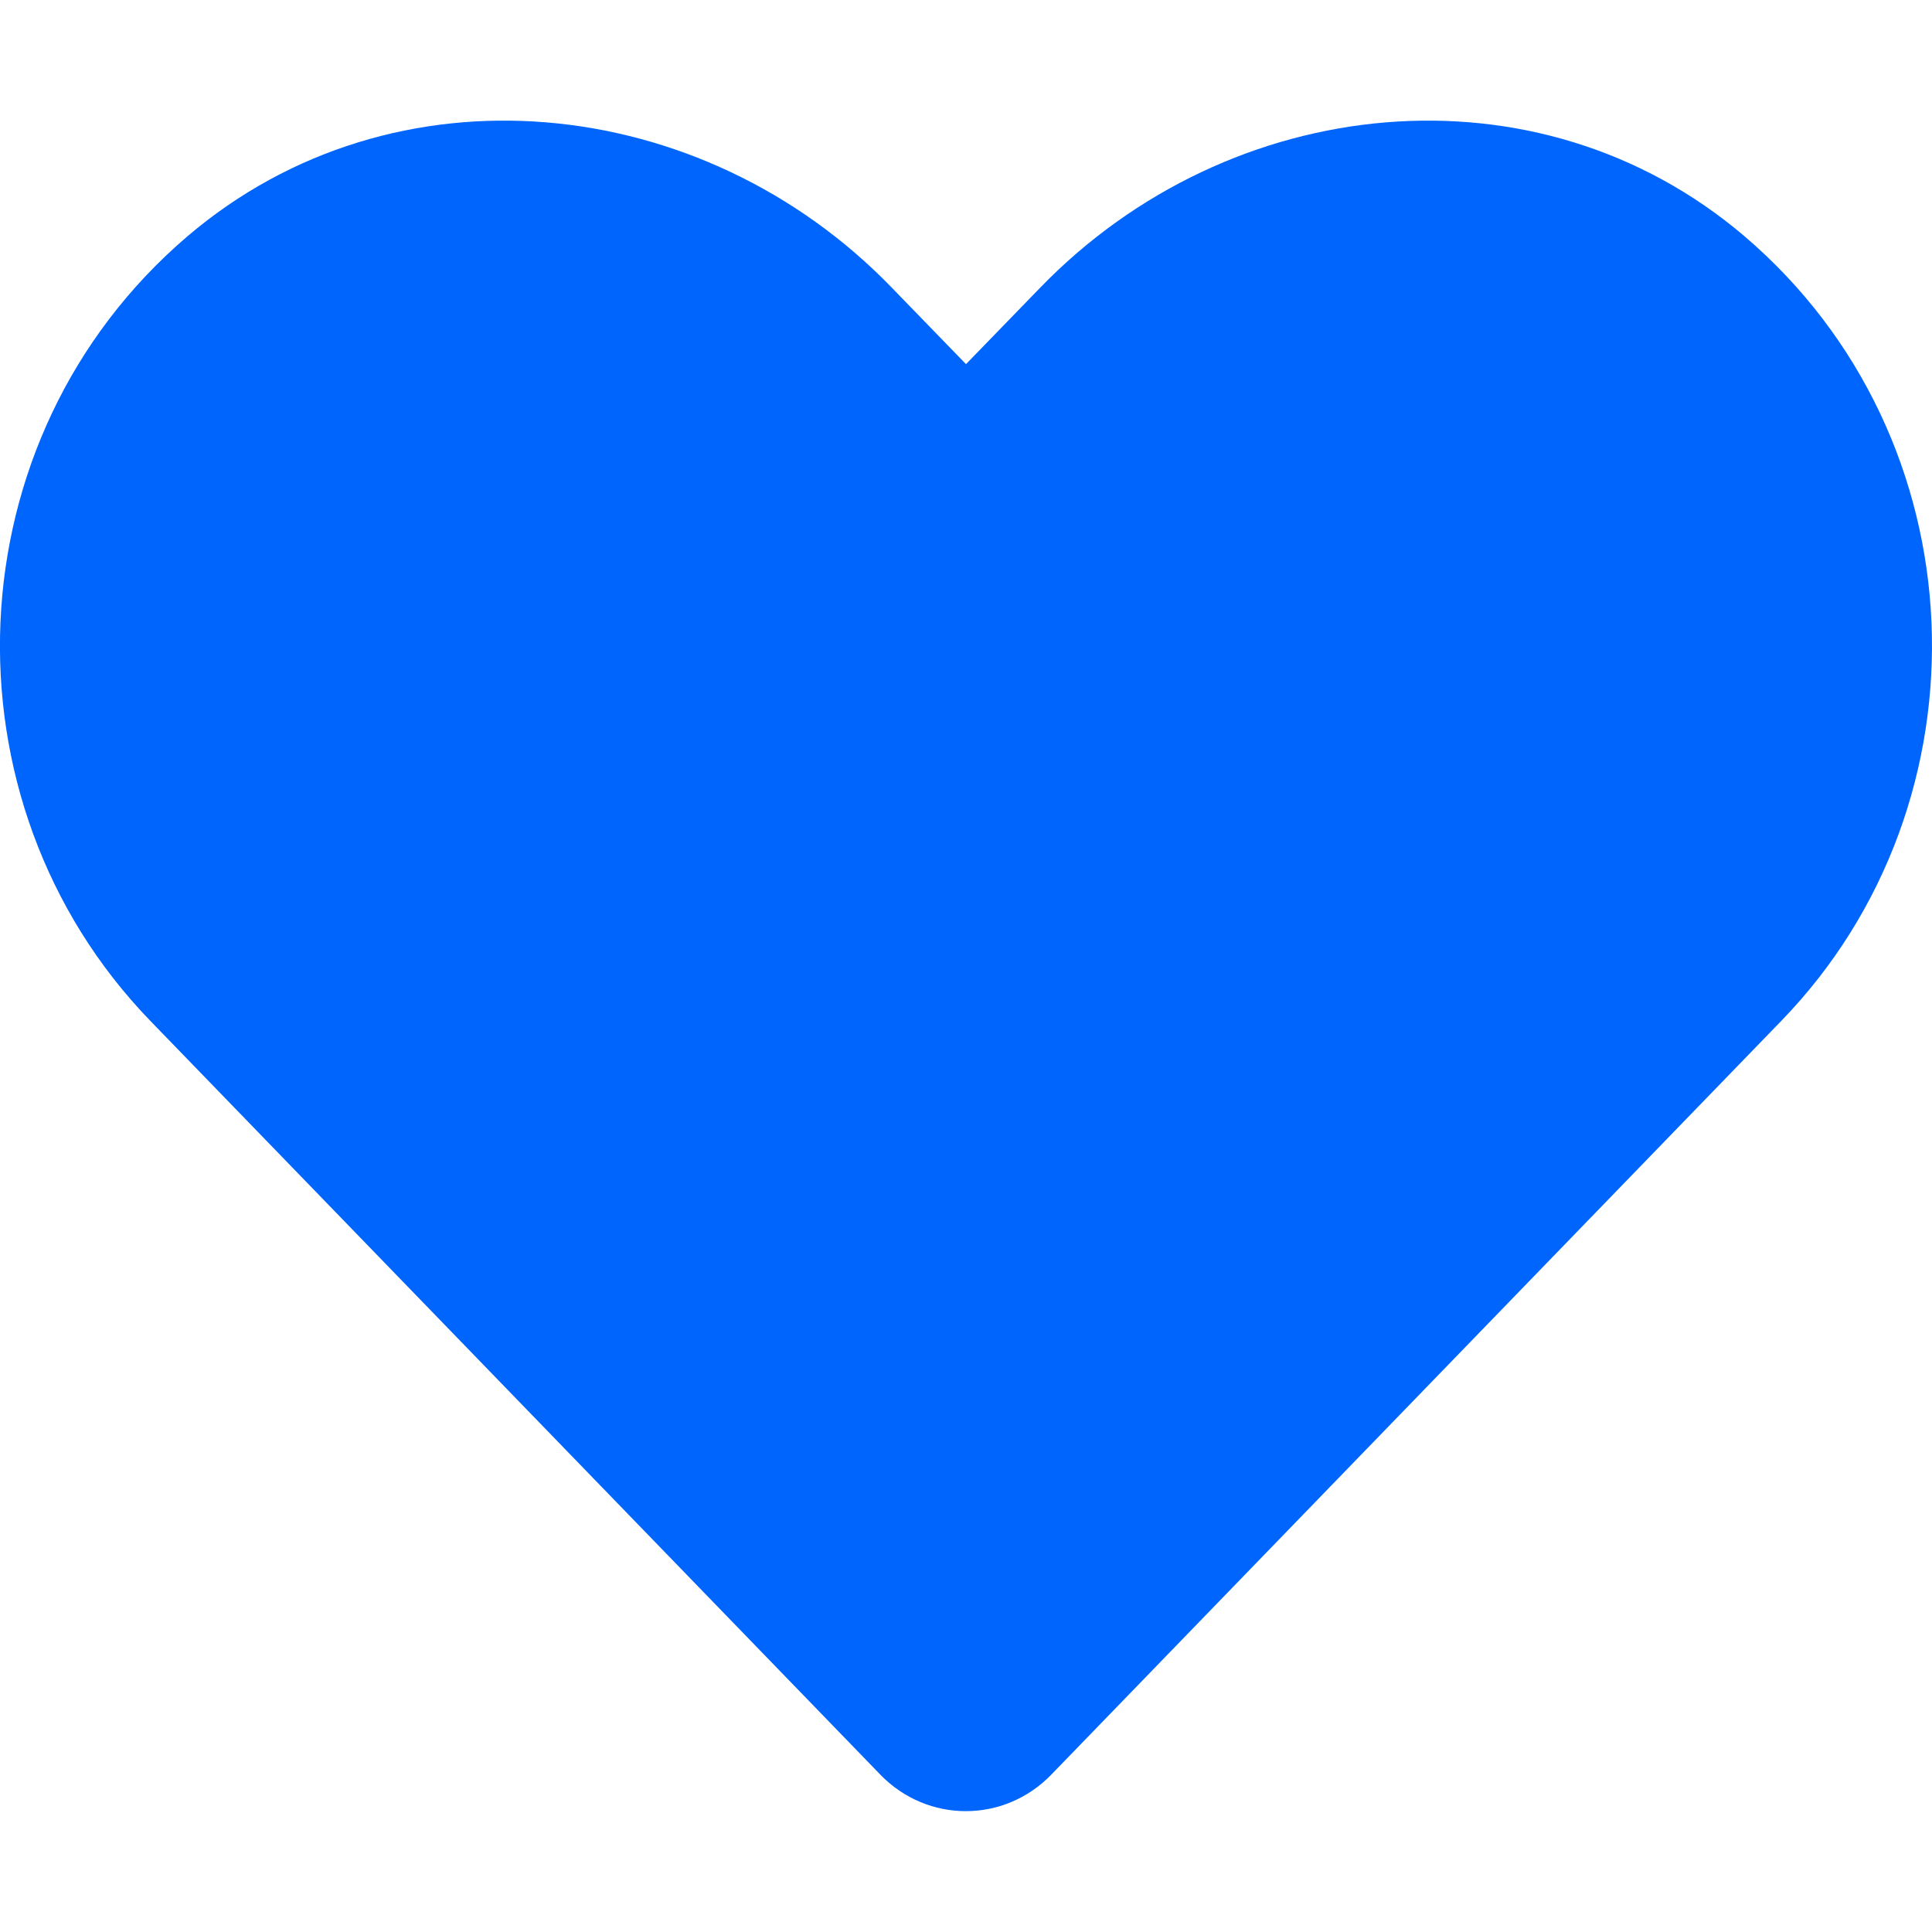
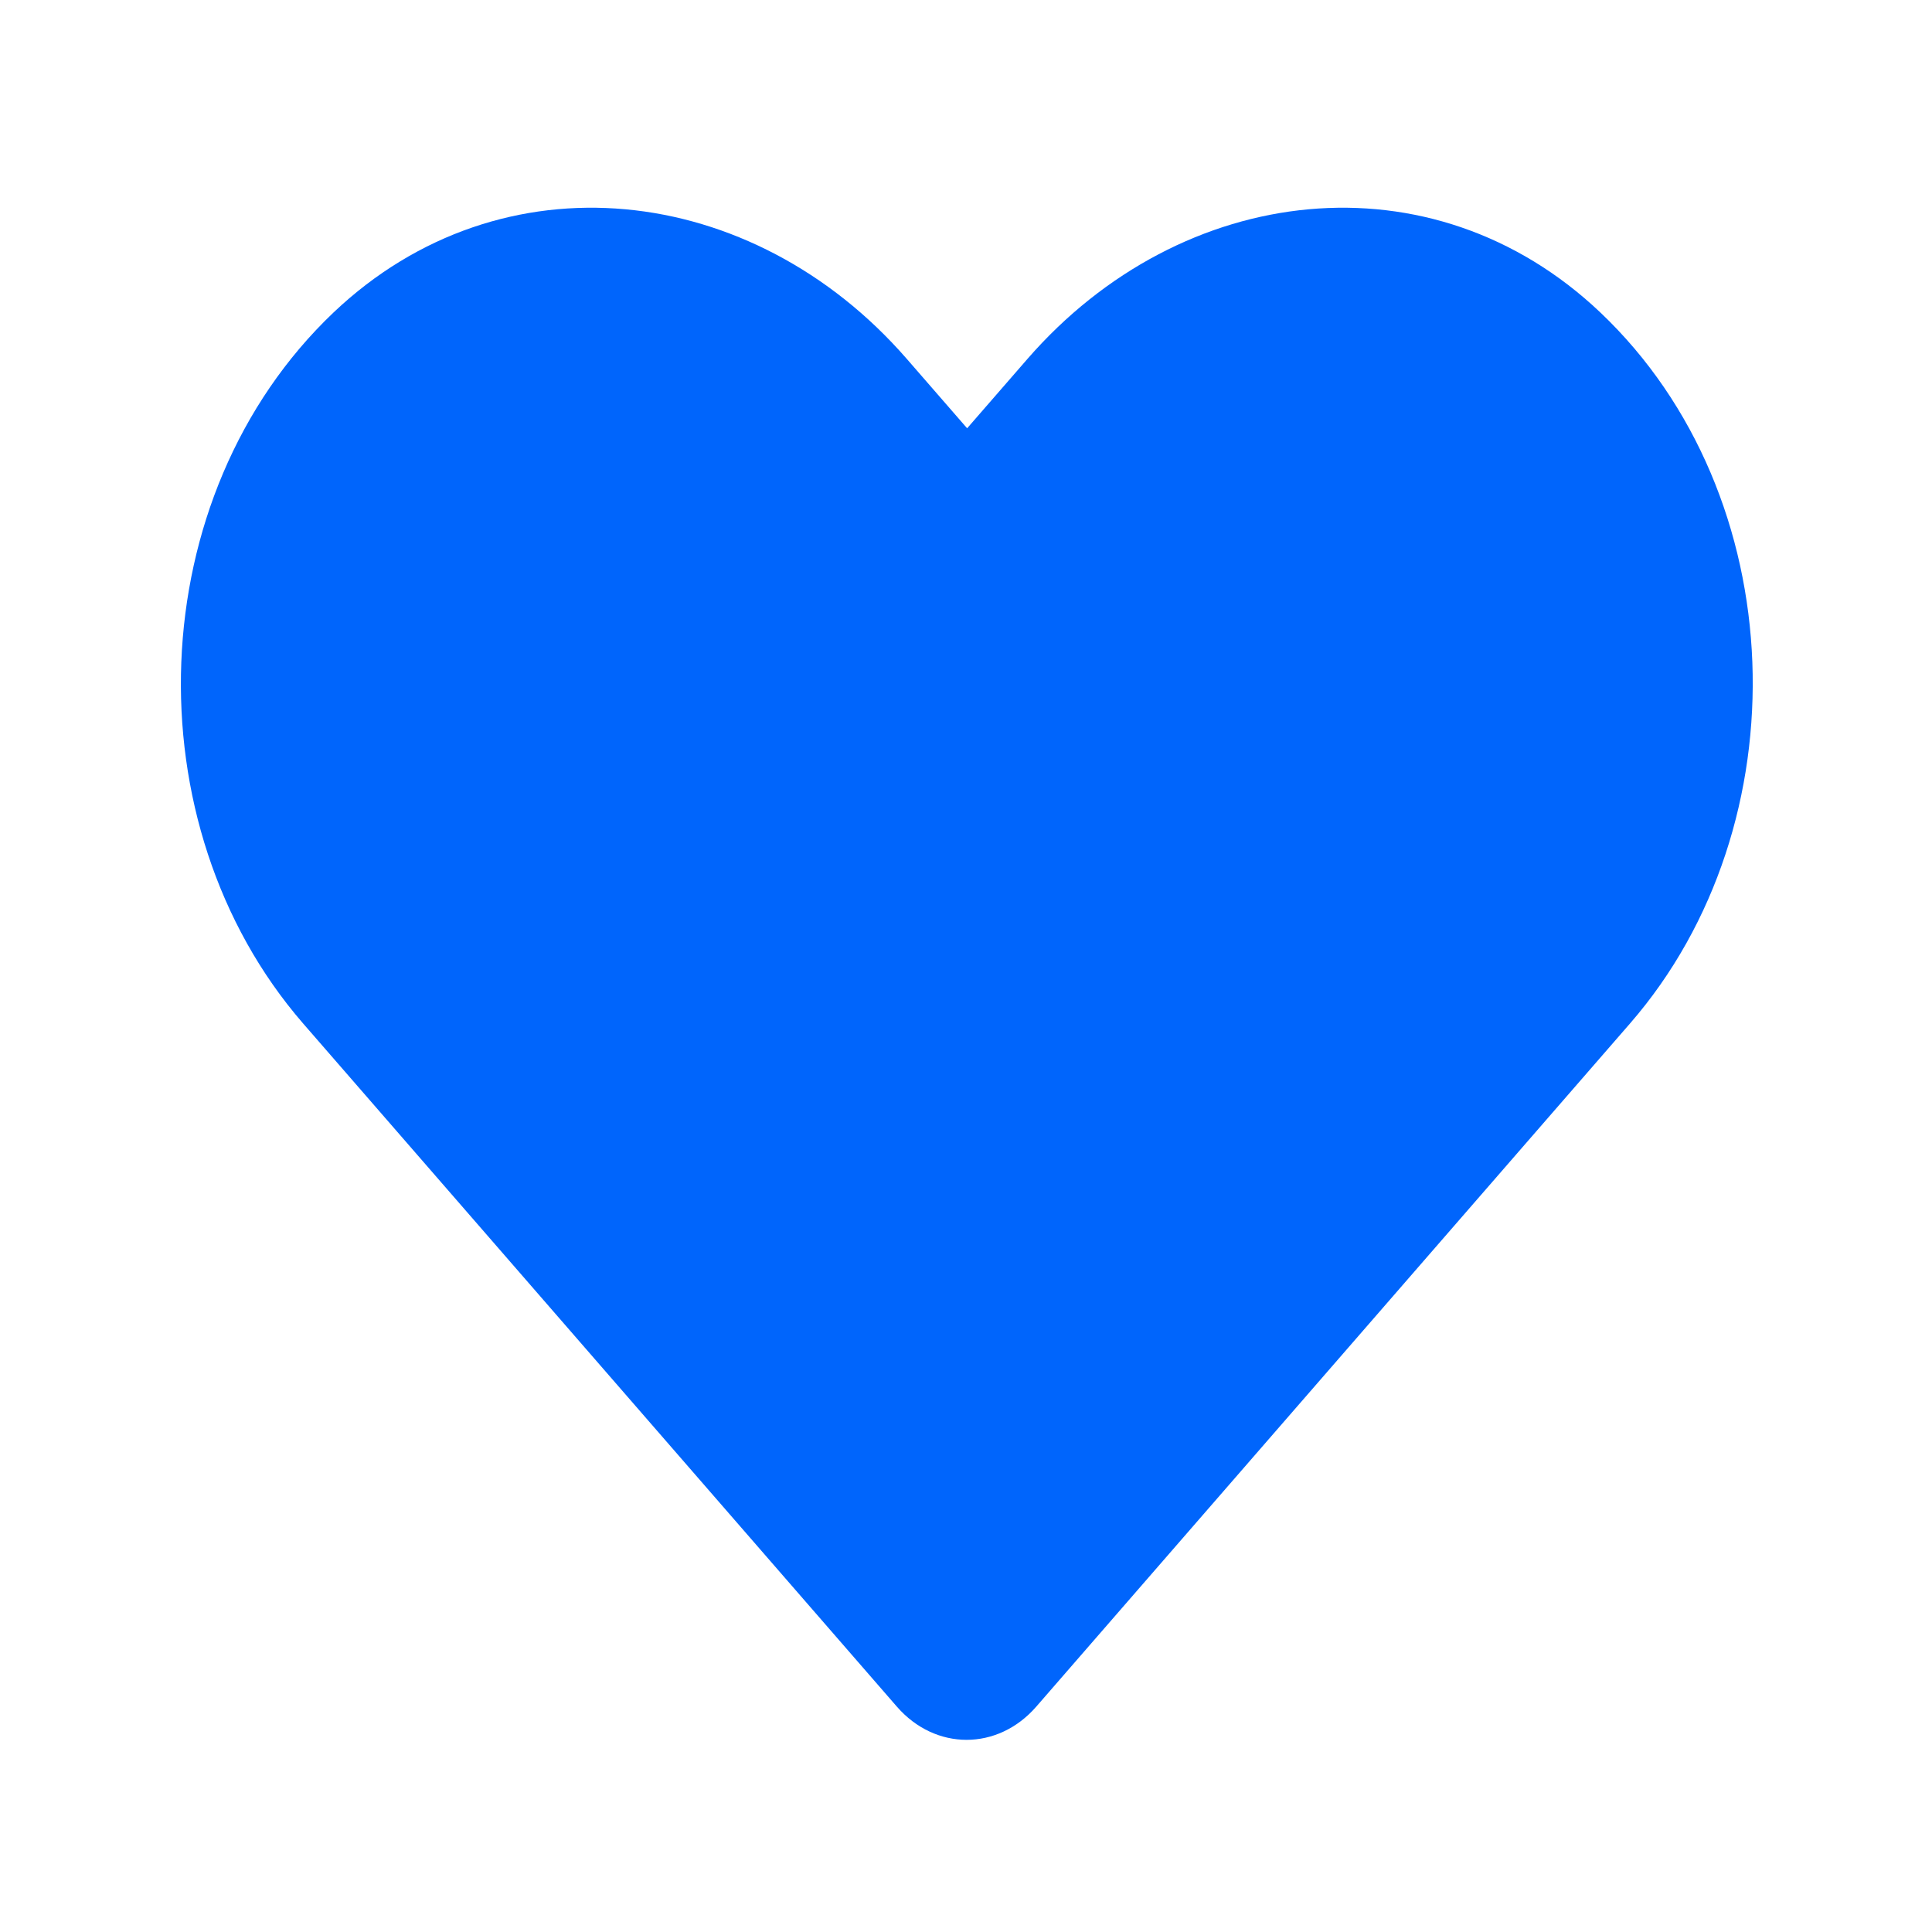
<svg xmlns="http://www.w3.org/2000/svg" version="1.1" id="Layer_1" focusable="false" x="0px" y="0px" viewBox="0 0 512 512" style="enable-background:new 0 0 512 512;" xml:space="preserve">
  <style type="text/css">
	.st0{fill:#0065FC;}
</style>
-   <path class="st0" d="M462.3,62.6C407.5,15.9,326,24.3,275.7,76.2L256,96.5l-19.7-20.3C186.1,24.3,104.5,15.9,49.7,62.6  c-62.8,53.6-66.1,149.8-9.9,207.9l193.5,199.8c12.5,12.9,32.8,12.9,45.3,0l193.5-199.8C528.4,212.4,525.1,116.2,462.3,62.6  L462.3,62.6z" />
+   <path class="st0" d="M424.1,82.8c-44.6-42.3-110.9-34.7-151.8,12.3l-16,18.4l-16-18.4C199.4,48.1,133,40.5,88.4,82.8  c-51.1,48.6-53.8,135.7-8.1,188.4l157.4,181.1c10.2,11.7,26.7,11.7,36.9,0l157.4-181.1C477.8,218.5,475.2,131.3,424.1,82.8  L424.1,82.8z" />
</svg>
